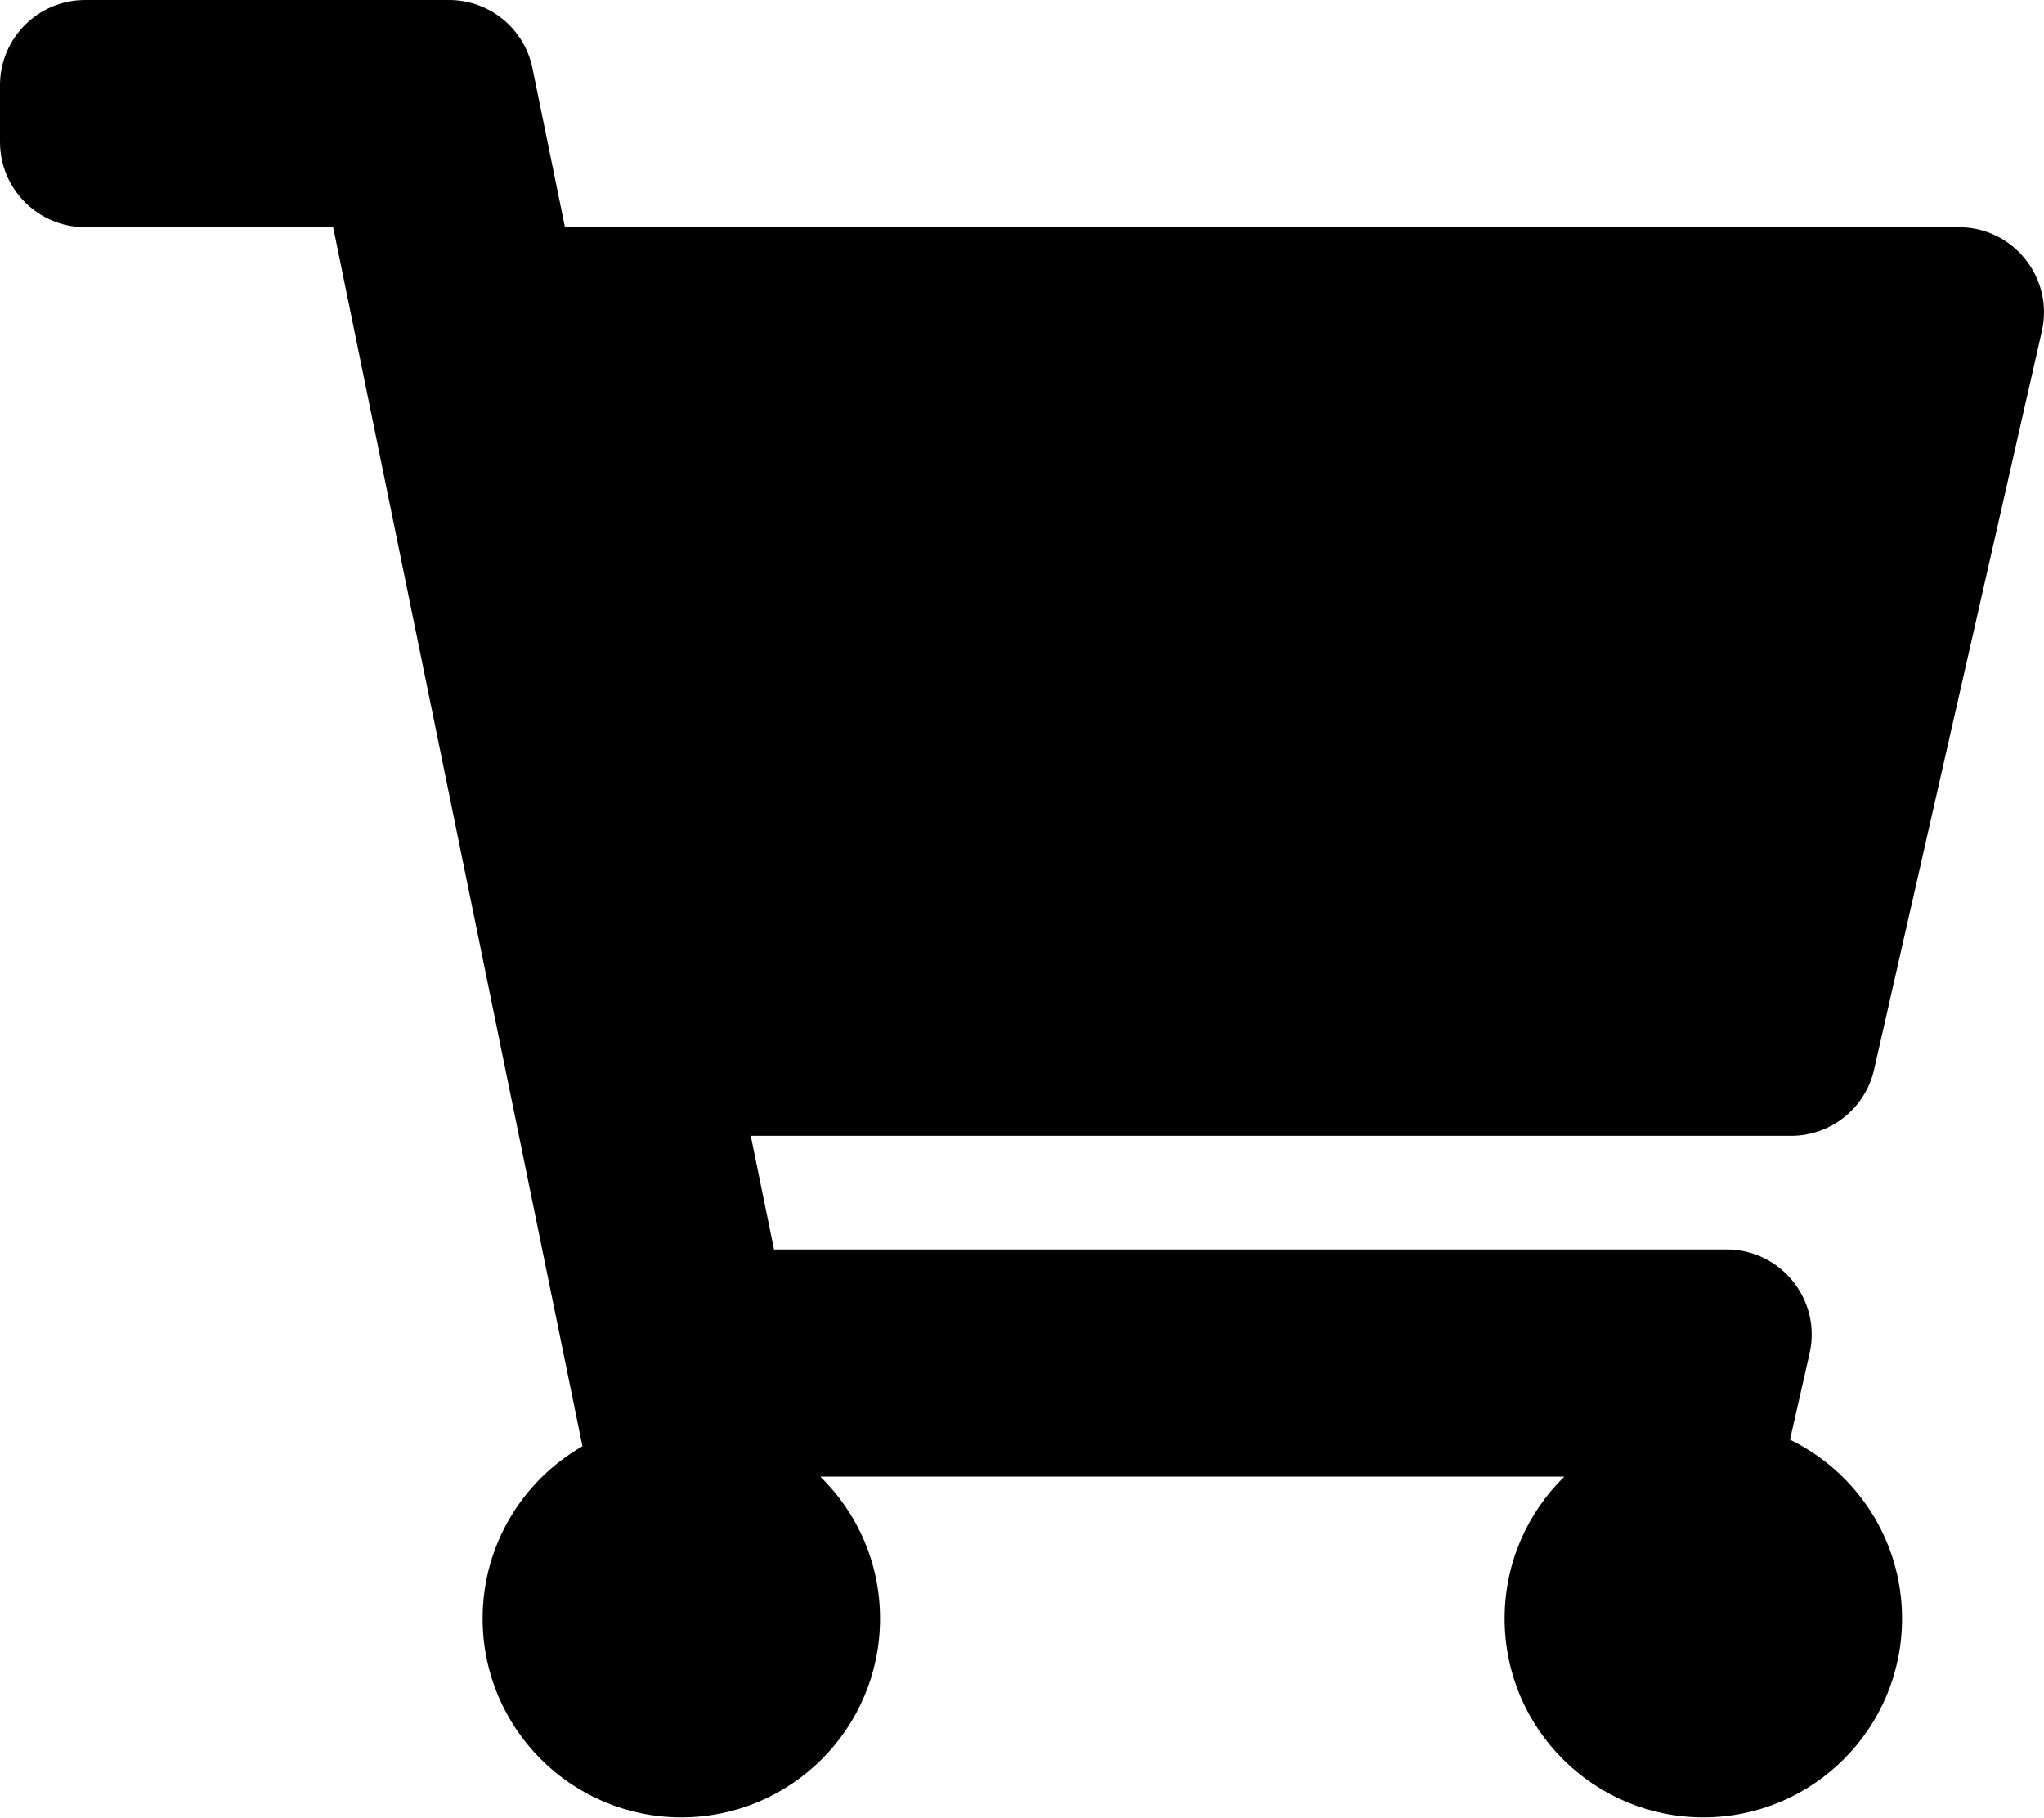
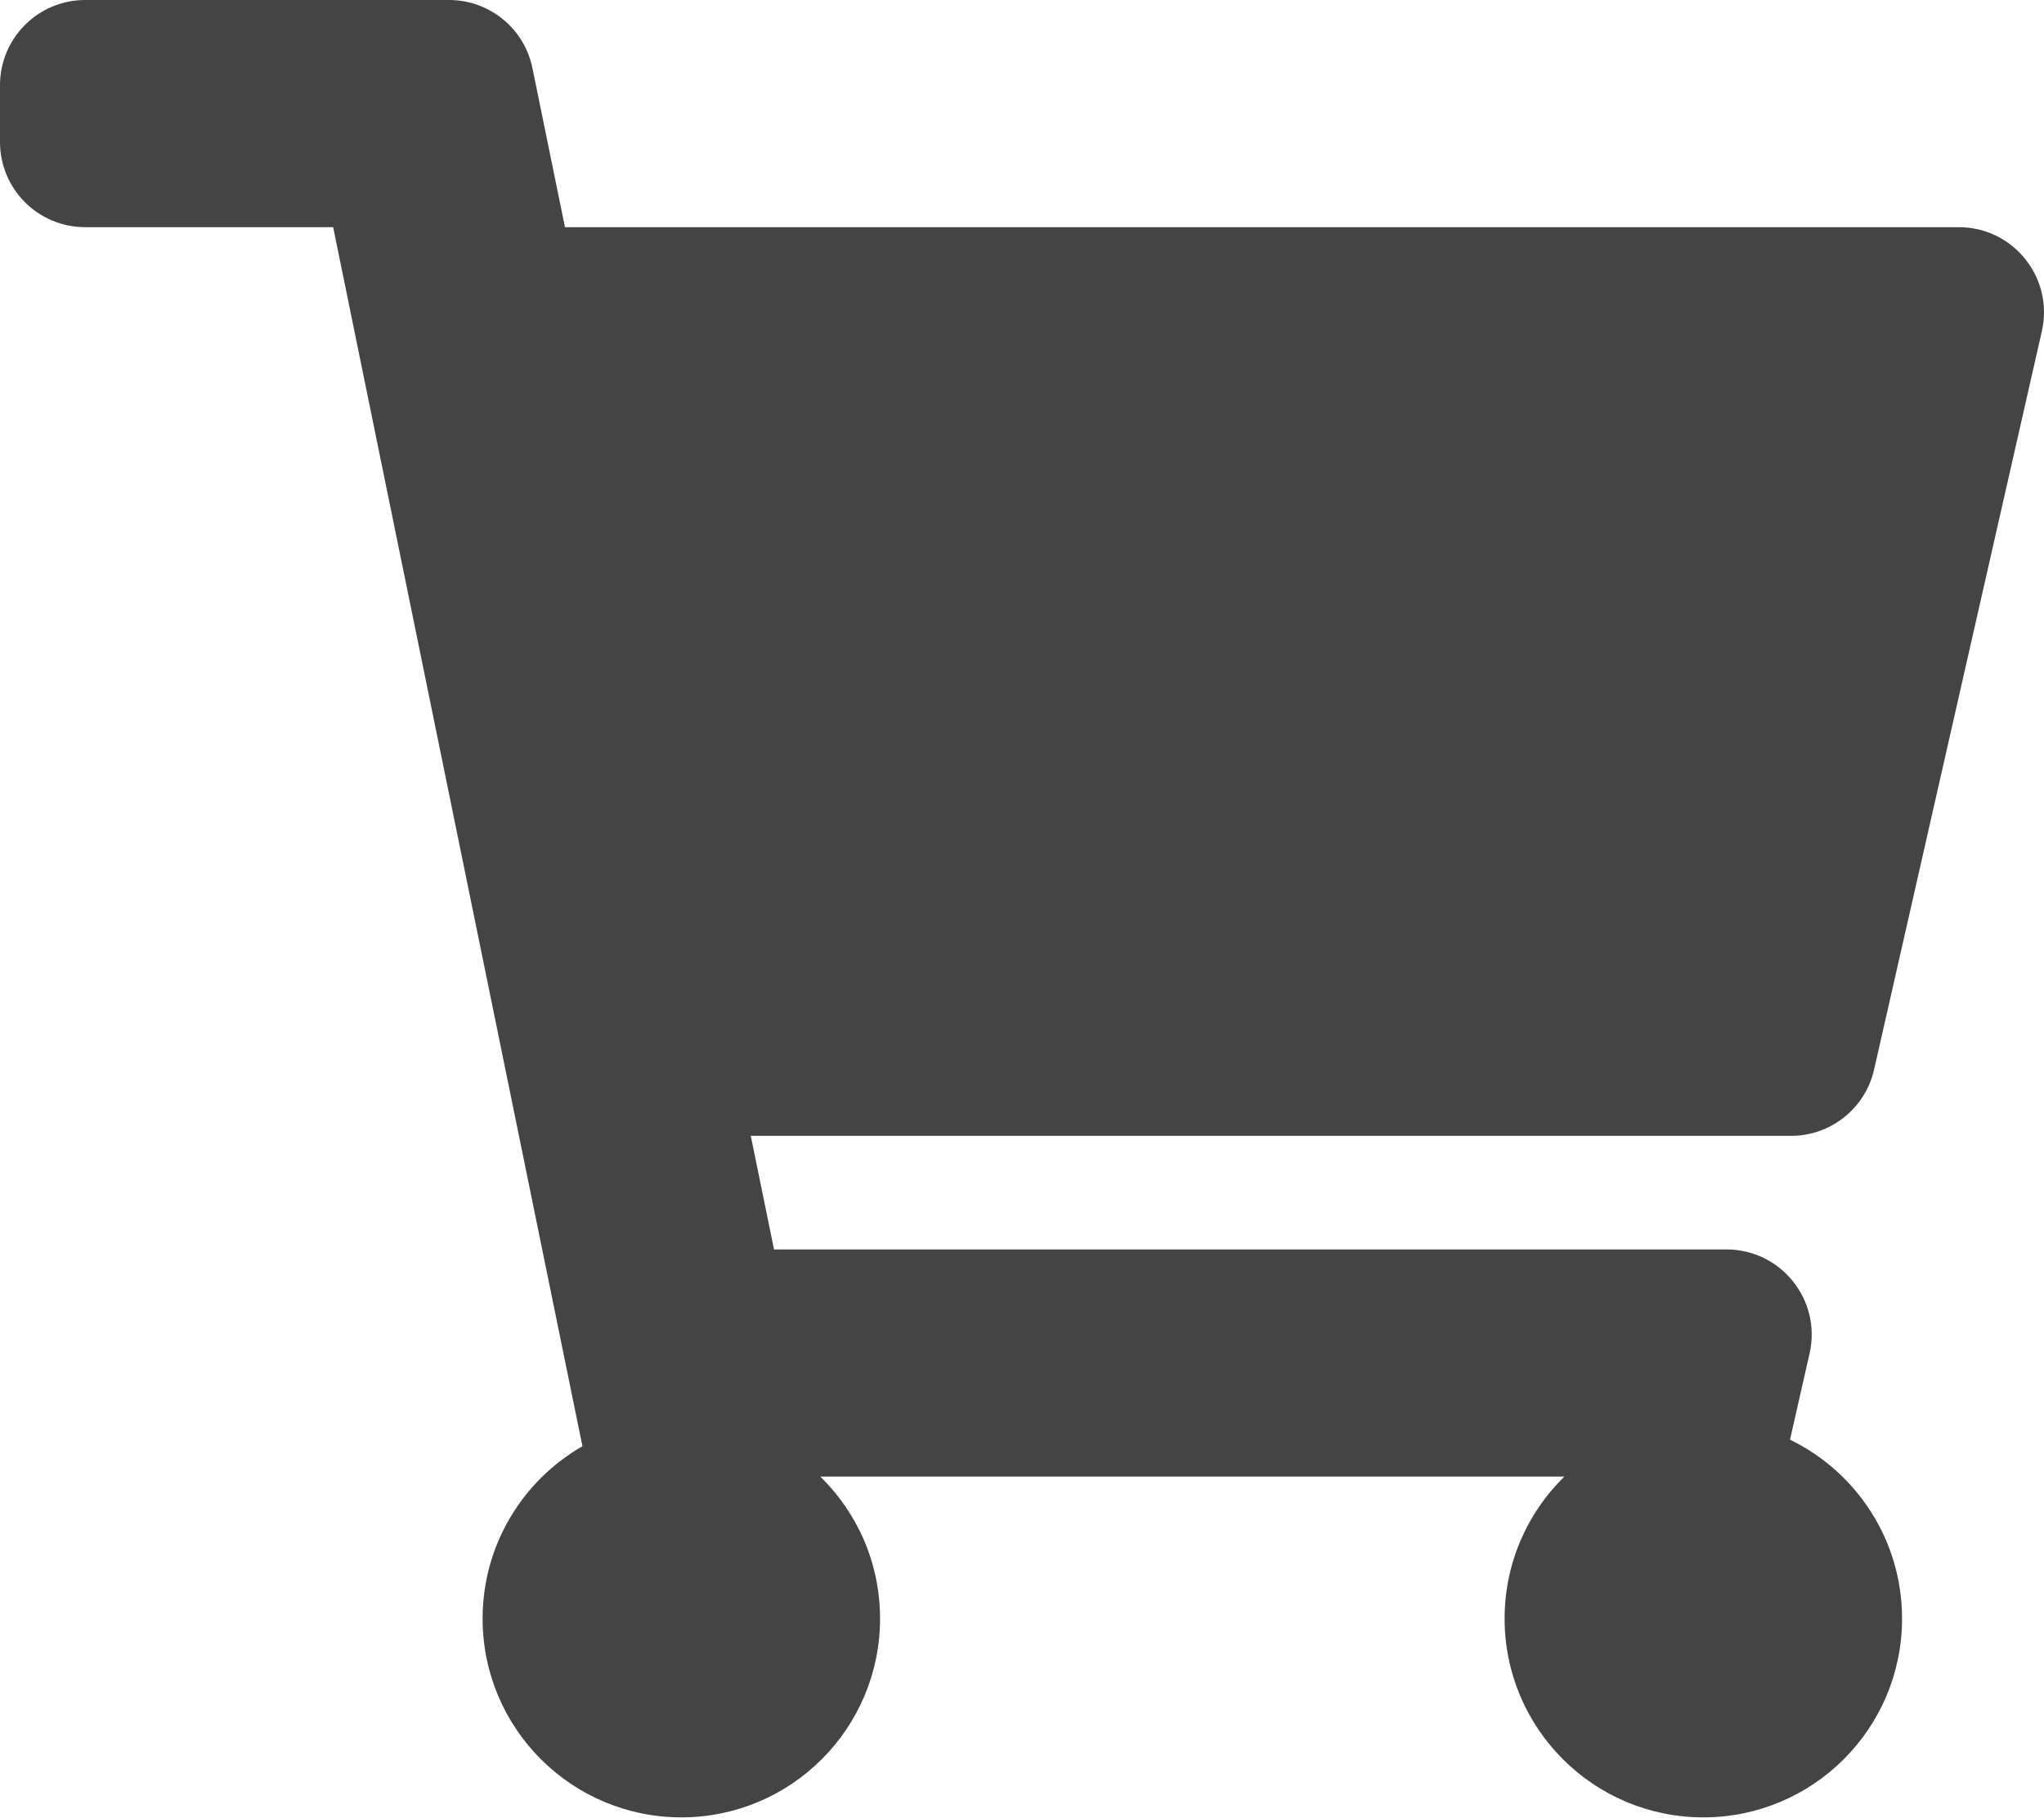
<svg xmlns="http://www.w3.org/2000/svg" aria-hidden="true" focusable="false" data-prefix="fas" data-icon="shopping-cart" class="svg-inline--fa fa-shopping-cart fa-w-18" role="img" viewBox="0 0 576 512">
-   <path fill="currentColor" d="M528.12 301.319l47.273-208C578.806 78.301 567.391 64 551.99 64H159.208l-9.166-44.81C147.758 8.021 137.93 0 126.529 0H24C10.745 0 0 10.745 0 24v16c0 13.255 10.745 24 24 24h69.883l70.248 343.435C147.325 417.1 136 435.222 136 456c0 30.928 25.072 56 56 56s56-25.072 56-56c0-15.674-6.447-29.835-16.824-40h209.647C430.447 426.165 424 440.326 424 456c0 30.928 25.072 56 56 56s56-25.072 56-56c0-22.172-12.888-41.332-31.579-50.405l5.517-24.276c3.413-15.018-8.002-29.319-23.403-29.319H218.117l-6.545-32h293.145c11.206 0 20.92-7.754 23.403-18.681z" />
+   <path fill="#444444" d="M528.12 301.319l47.273-208C578.806 78.301 567.391 64 551.99 64H159.208l-9.166-44.81C147.758 8.021 137.93 0 126.529 0H24C10.745 0 0 10.745 0 24v16c0 13.255 10.745 24 24 24h69.883l70.248 343.435C147.325 417.1 136 435.222 136 456c0 30.928 25.072 56 56 56s56-25.072 56-56c0-15.674-6.447-29.835-16.824-40h209.647C430.447 426.165 424 440.326 424 456c0 30.928 25.072 56 56 56s56-25.072 56-56c0-22.172-12.888-41.332-31.579-50.405l5.517-24.276c3.413-15.018-8.002-29.319-23.403-29.319H218.117l-6.545-32h293.145c11.206 0 20.92-7.754 23.403-18.681z" />
</svg>
